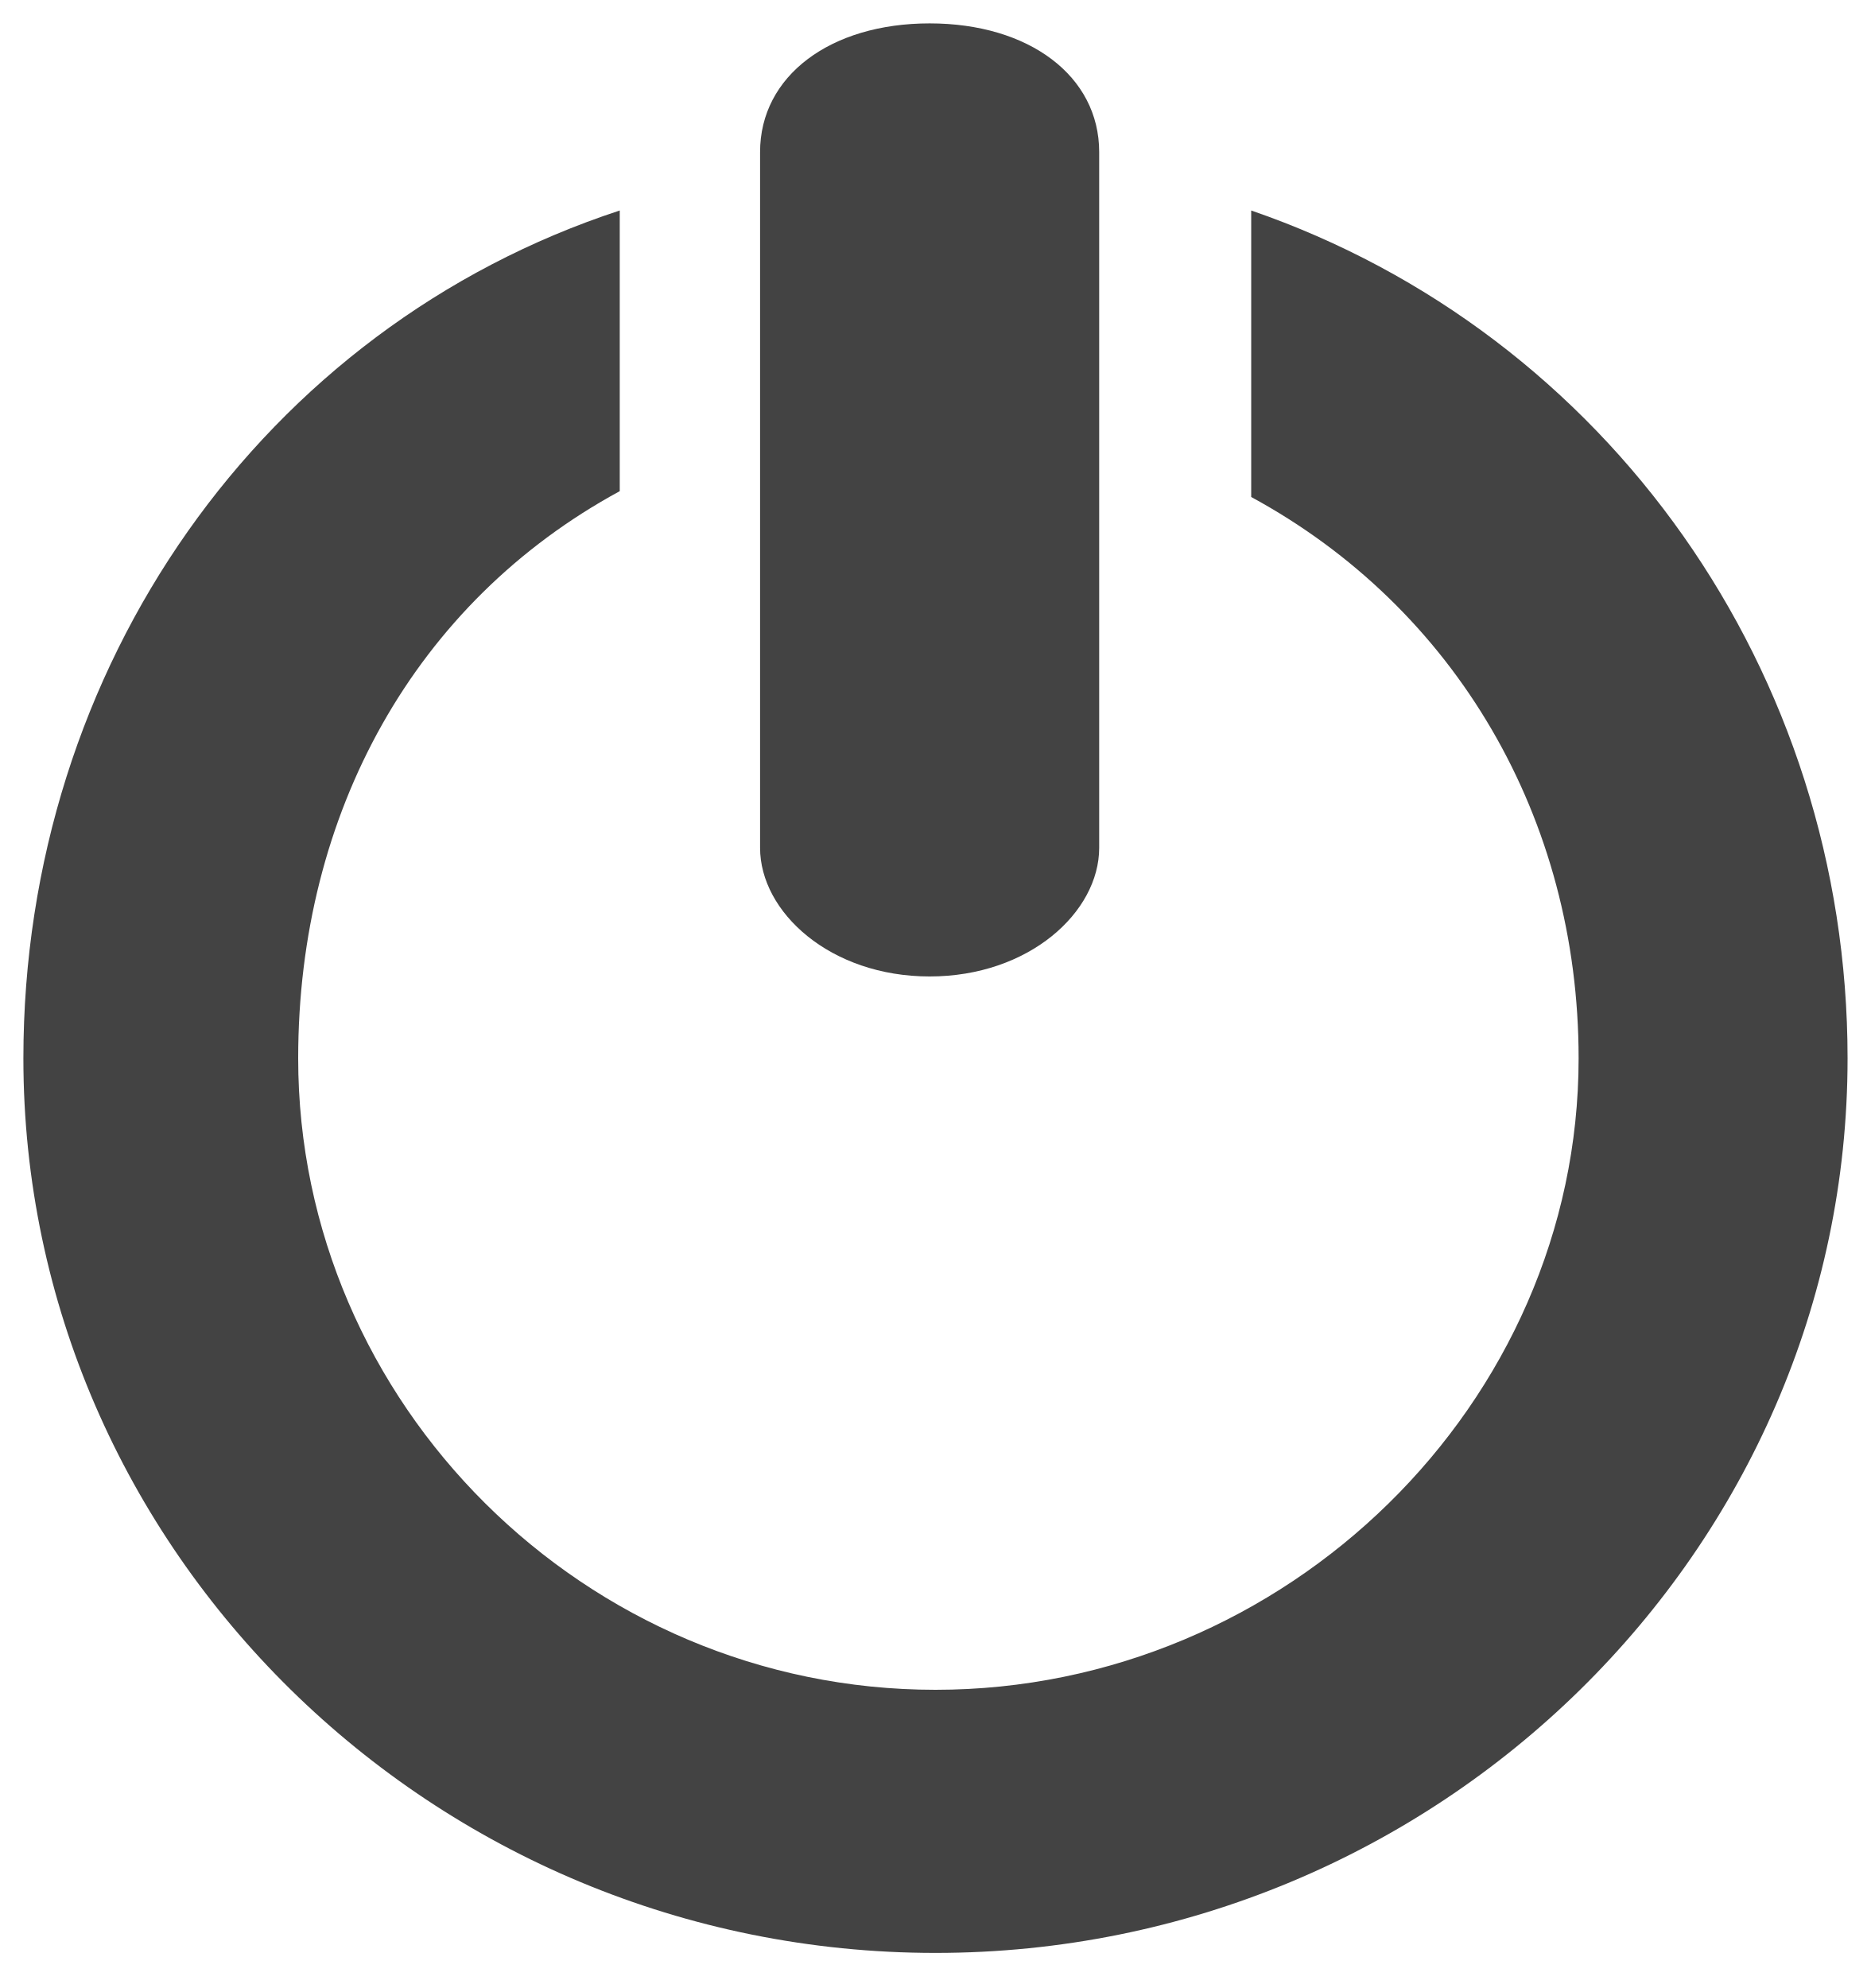
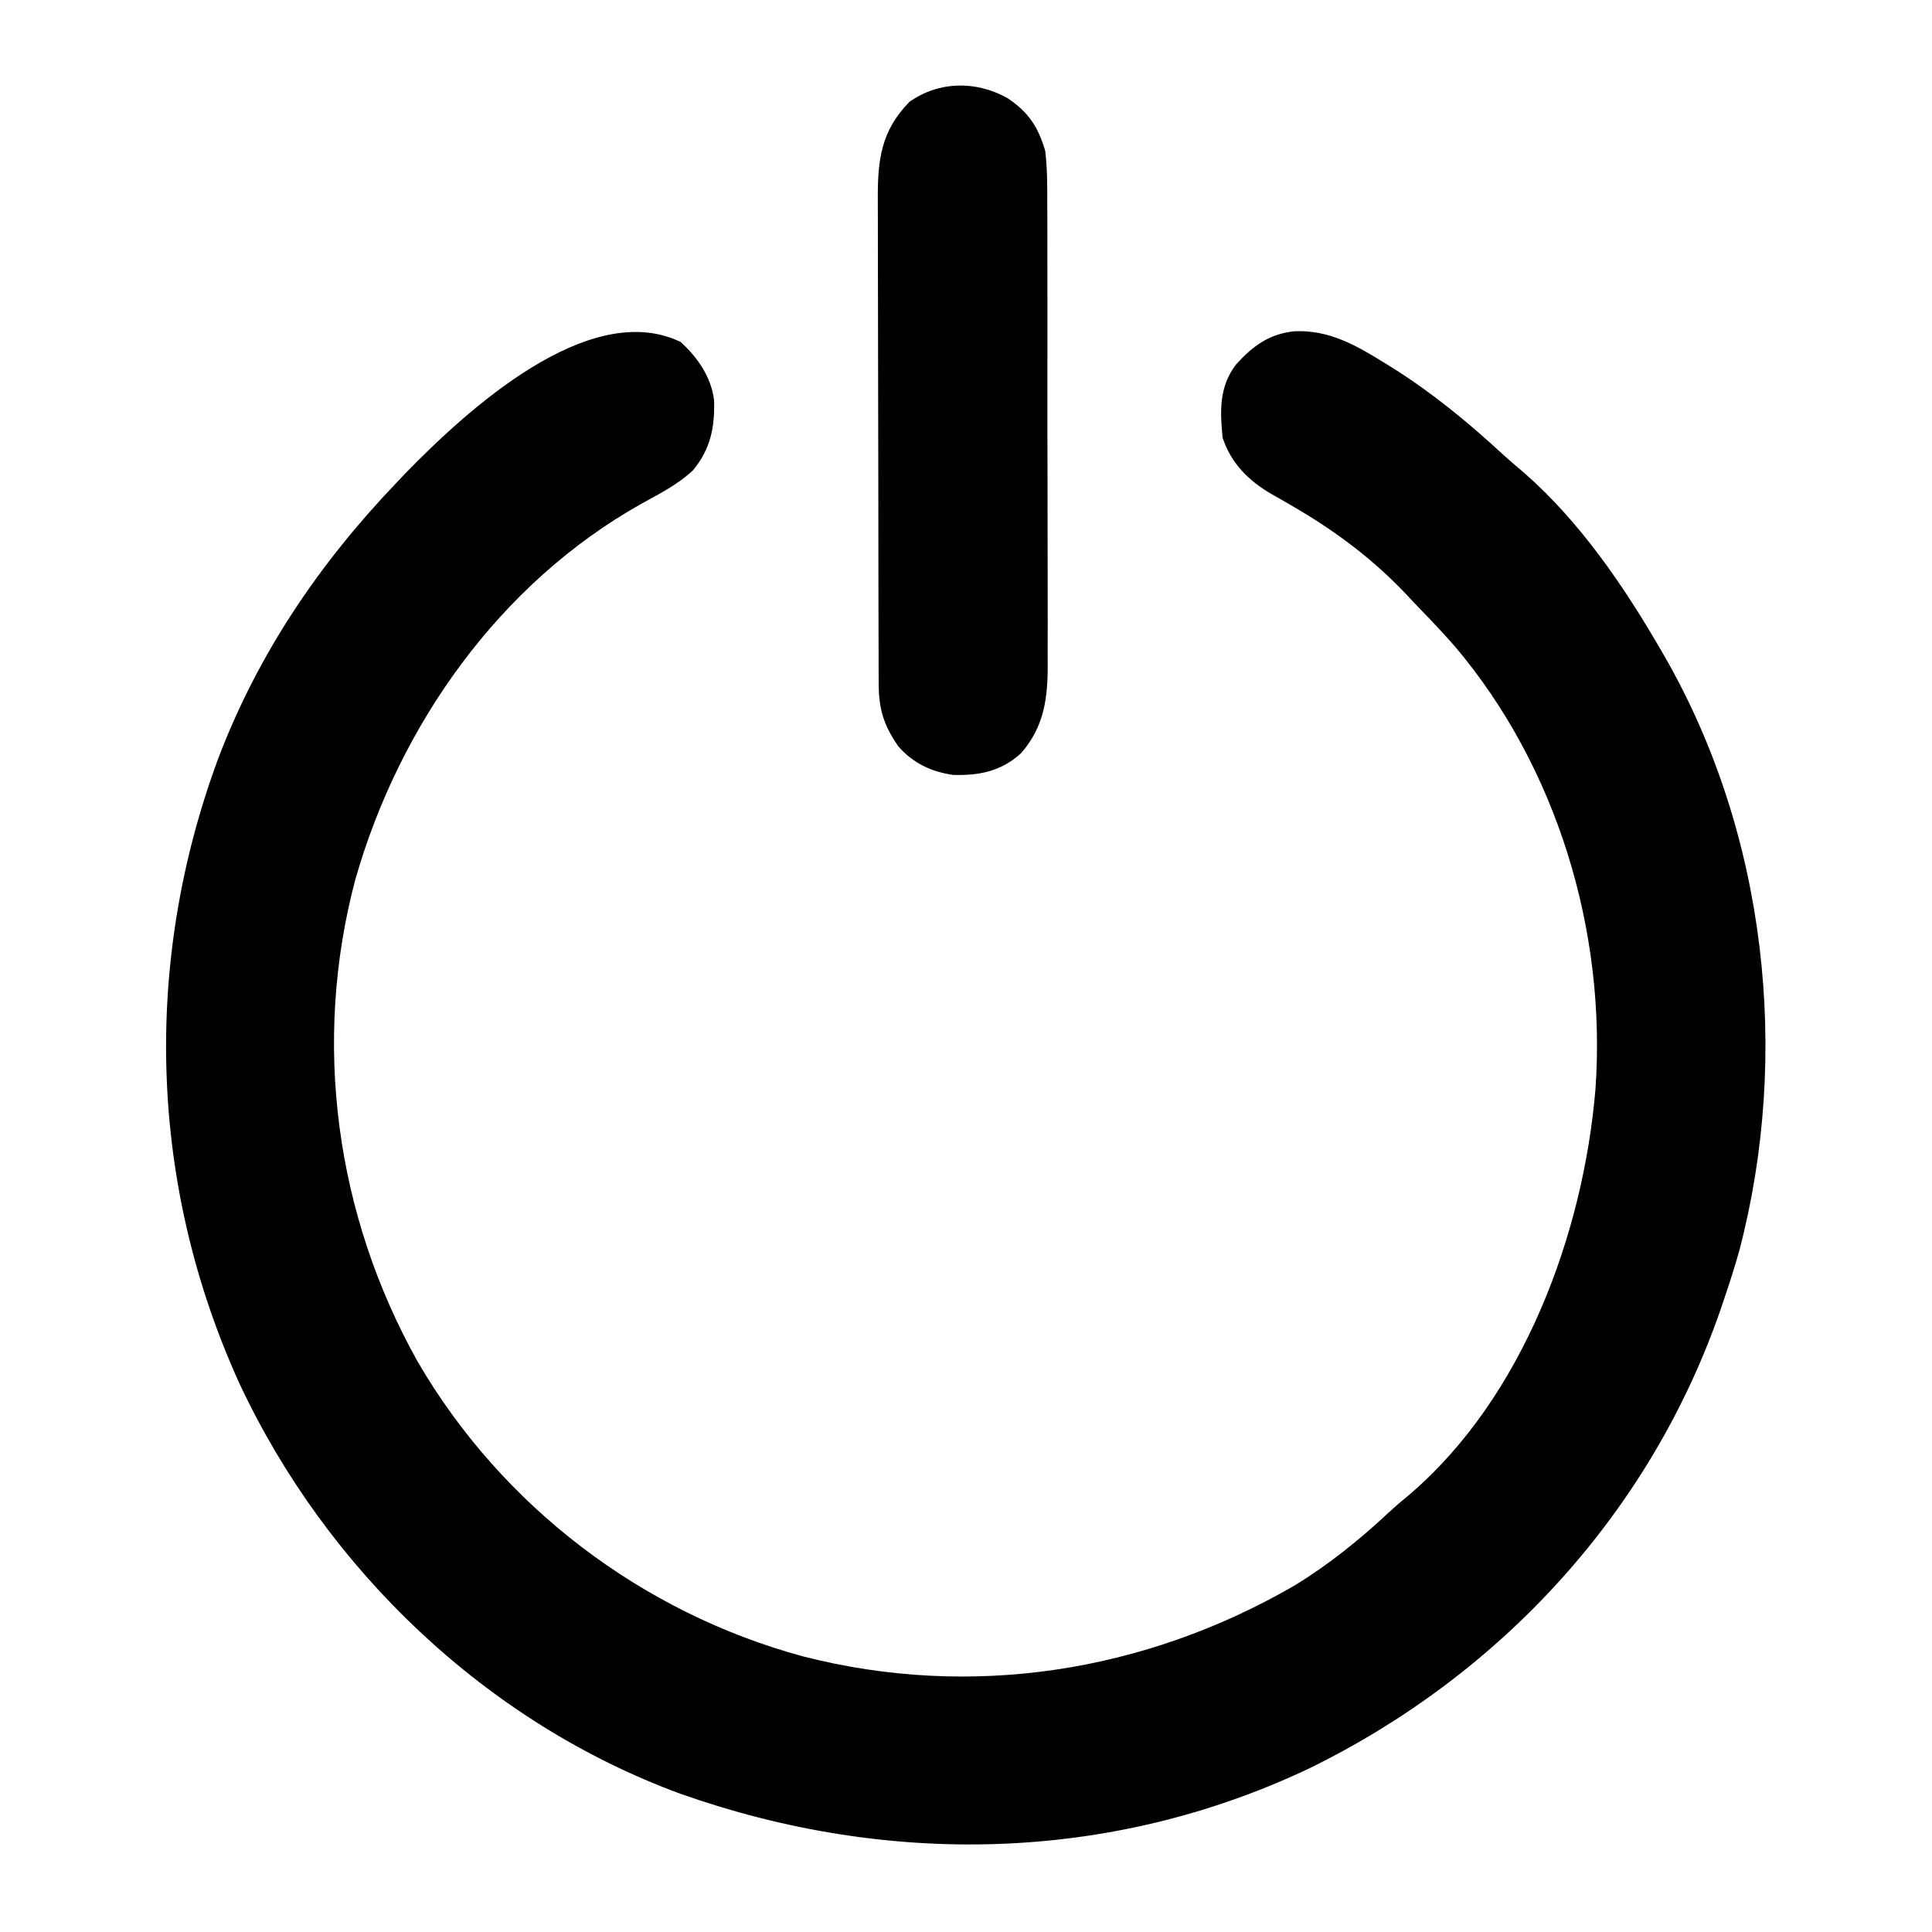
- <svg xmlns="http://www.w3.org/2000/svg" version="1.2" viewBox="0 0 32 34" width="32" height="34">
-   <style>
- 		.s0 { fill: #434343 } 
- 	</style>
-   <g>
-     <g>
-       <path fill-rule="evenodd" class="s0" d="m21.4 3.6v4.9c3.5 1.9 5.6 5.5 5.6 9.6 0 5.9-5 10.8-11 10.8-6 0-10.9-4.9-10.9-10.8 0-4.2 2-7.8 5.5-9.7v-4.8c-6.1 2-10.2 7.8-10.2 14.5 0 8.4 7 15.3 15.6 15.3 8.6 0 15.6-6.9 15.6-15.3 0-6.6-4.1-12.4-10.2-14.5z" />
-       <path fill-rule="evenodd" class="s0" d="m15.9 16.7c1.7 0 2.9-1.1 2.9-2.2v-11.9c0-1.3-1.2-2.2-2.9-2.2-1.7 0-2.9 0.9-2.9 2.2v11.9c0 1.1 1.2 2.2 2.9 2.2z" />
-     </g>
-   </g>
+ <svg xmlns="http://www.w3.org/2000/svg" version="1.1" width="512" height="512">
+   <path d="M0 0 C4.487 4.06 8.186 9.391 8.863 15.539 C9.078 22.644 7.906 28.401 3.293 33.988 C-0.803 37.836 -5.737 40.3 -10.624 43.001 C-48.074 64.122 -74.483 101.498 -86.188 142.375 C-97.689 185.537 -91.471 231.348 -69.687 270.227 C-47.402 308.544 -10.259 336.773 32.48 348.348 C77.092 359.757 122.935 352.533 162.596 329.611 C171.592 324.131 179.794 317.532 187.488 310.359 C189.381 308.602 191.318 306.951 193.312 305.312 C223.333 279.541 239.252 236.27 242.442 197.965 C245.387 156.308 232.306 112.719 205.186 80.675 C202.245 77.329 199.198 74.094 196.097 70.898 C194.696 69.449 193.32 67.977 191.945 66.504 C183.603 57.778 174.247 50.663 163.875 44.52 C162.674 43.808 162.674 43.808 161.449 43.082 C159.907 42.181 158.354 41.295 156.791 40.43 C150.598 36.85 145.927 32.281 143.625 25.375 C142.936 18.18 142.675 11.98 147.137 6.023 C151.59 1.09 155.908 -2.133 162.723 -2.844 C171.74 -3.215 178.786 0.747 186.25 5.375 C187.031 5.856 187.811 6.338 188.615 6.833 C199.014 13.364 208.374 21.018 217.395 29.332 C219.451 31.215 221.556 33.016 223.688 34.812 C238.316 47.663 249.919 64.607 259.625 81.375 C260.011 82.039 260.398 82.704 260.796 83.388 C287.677 130.222 294.209 188.559 280.605 240.635 C279.407 244.926 278.052 249.155 276.625 253.375 C276.192 254.661 276.192 254.661 275.75 255.974 C257.228 309.889 217.53 353.126 166.5 378.062 C113.629 403.095 54.737 404.099 -0.016 384.758 C-51.417 365.892 -93.844 325.358 -116.949 275.953 C-140.893 223.286 -142.611 164.525 -122.527 110.34 C-111.954 82.568 -95.829 58.806 -75.375 37.375 C-74.614 36.573 -73.854 35.771 -73.07 34.945 C-56.984 18.401 -24.376 -11.737 0 0 Z " fill="#000000" transform="translate(180.375,90.625)" />
+   <path d="M0 0 C5.556 3.704 8.1 7.591 10 14 C10.568 18.814 10.559 23.608 10.533 28.449 C10.541 29.892 10.549 31.335 10.56 32.779 C10.582 36.675 10.579 40.572 10.57 44.469 C10.565 47.732 10.572 50.994 10.58 54.257 C10.597 61.959 10.593 69.66 10.576 77.362 C10.559 85.287 10.575 93.211 10.608 101.136 C10.634 107.96 10.642 114.784 10.633 121.608 C10.628 125.675 10.63 129.742 10.651 133.809 C10.669 137.635 10.663 141.46 10.639 145.286 C10.634 146.683 10.637 148.08 10.65 149.478 C10.727 158.703 9.848 166.481 3.557 173.642 C-1.68 178.399 -7.48 179.553 -14.344 179.367 C-20.17 178.562 -25.029 176.247 -28.926 171.805 C-32.855 166.122 -34.121 161.932 -34.14 155.03 C-34.146 153.808 -34.152 152.585 -34.158 151.326 C-34.159 149.974 -34.16 148.622 -34.161 147.271 C-34.166 145.844 -34.171 144.418 -34.176 142.992 C-34.189 139.12 -34.196 135.248 -34.2 131.376 C-34.203 128.955 -34.207 126.534 -34.212 124.113 C-34.225 116.534 -34.235 108.954 -34.239 101.374 C-34.243 92.634 -34.261 83.894 -34.29 75.155 C-34.312 68.393 -34.322 61.631 -34.323 54.869 C-34.324 50.833 -34.33 46.798 -34.348 42.762 C-34.364 38.963 -34.366 35.165 -34.358 31.366 C-34.357 29.976 -34.361 28.586 -34.371 27.197 C-34.442 16.6 -33.633 8.815 -26 1 C-18.155 -4.549 -8.333 -4.648 0 0 Z " fill="#000000" transform="translate(267,26)" />
</svg>
